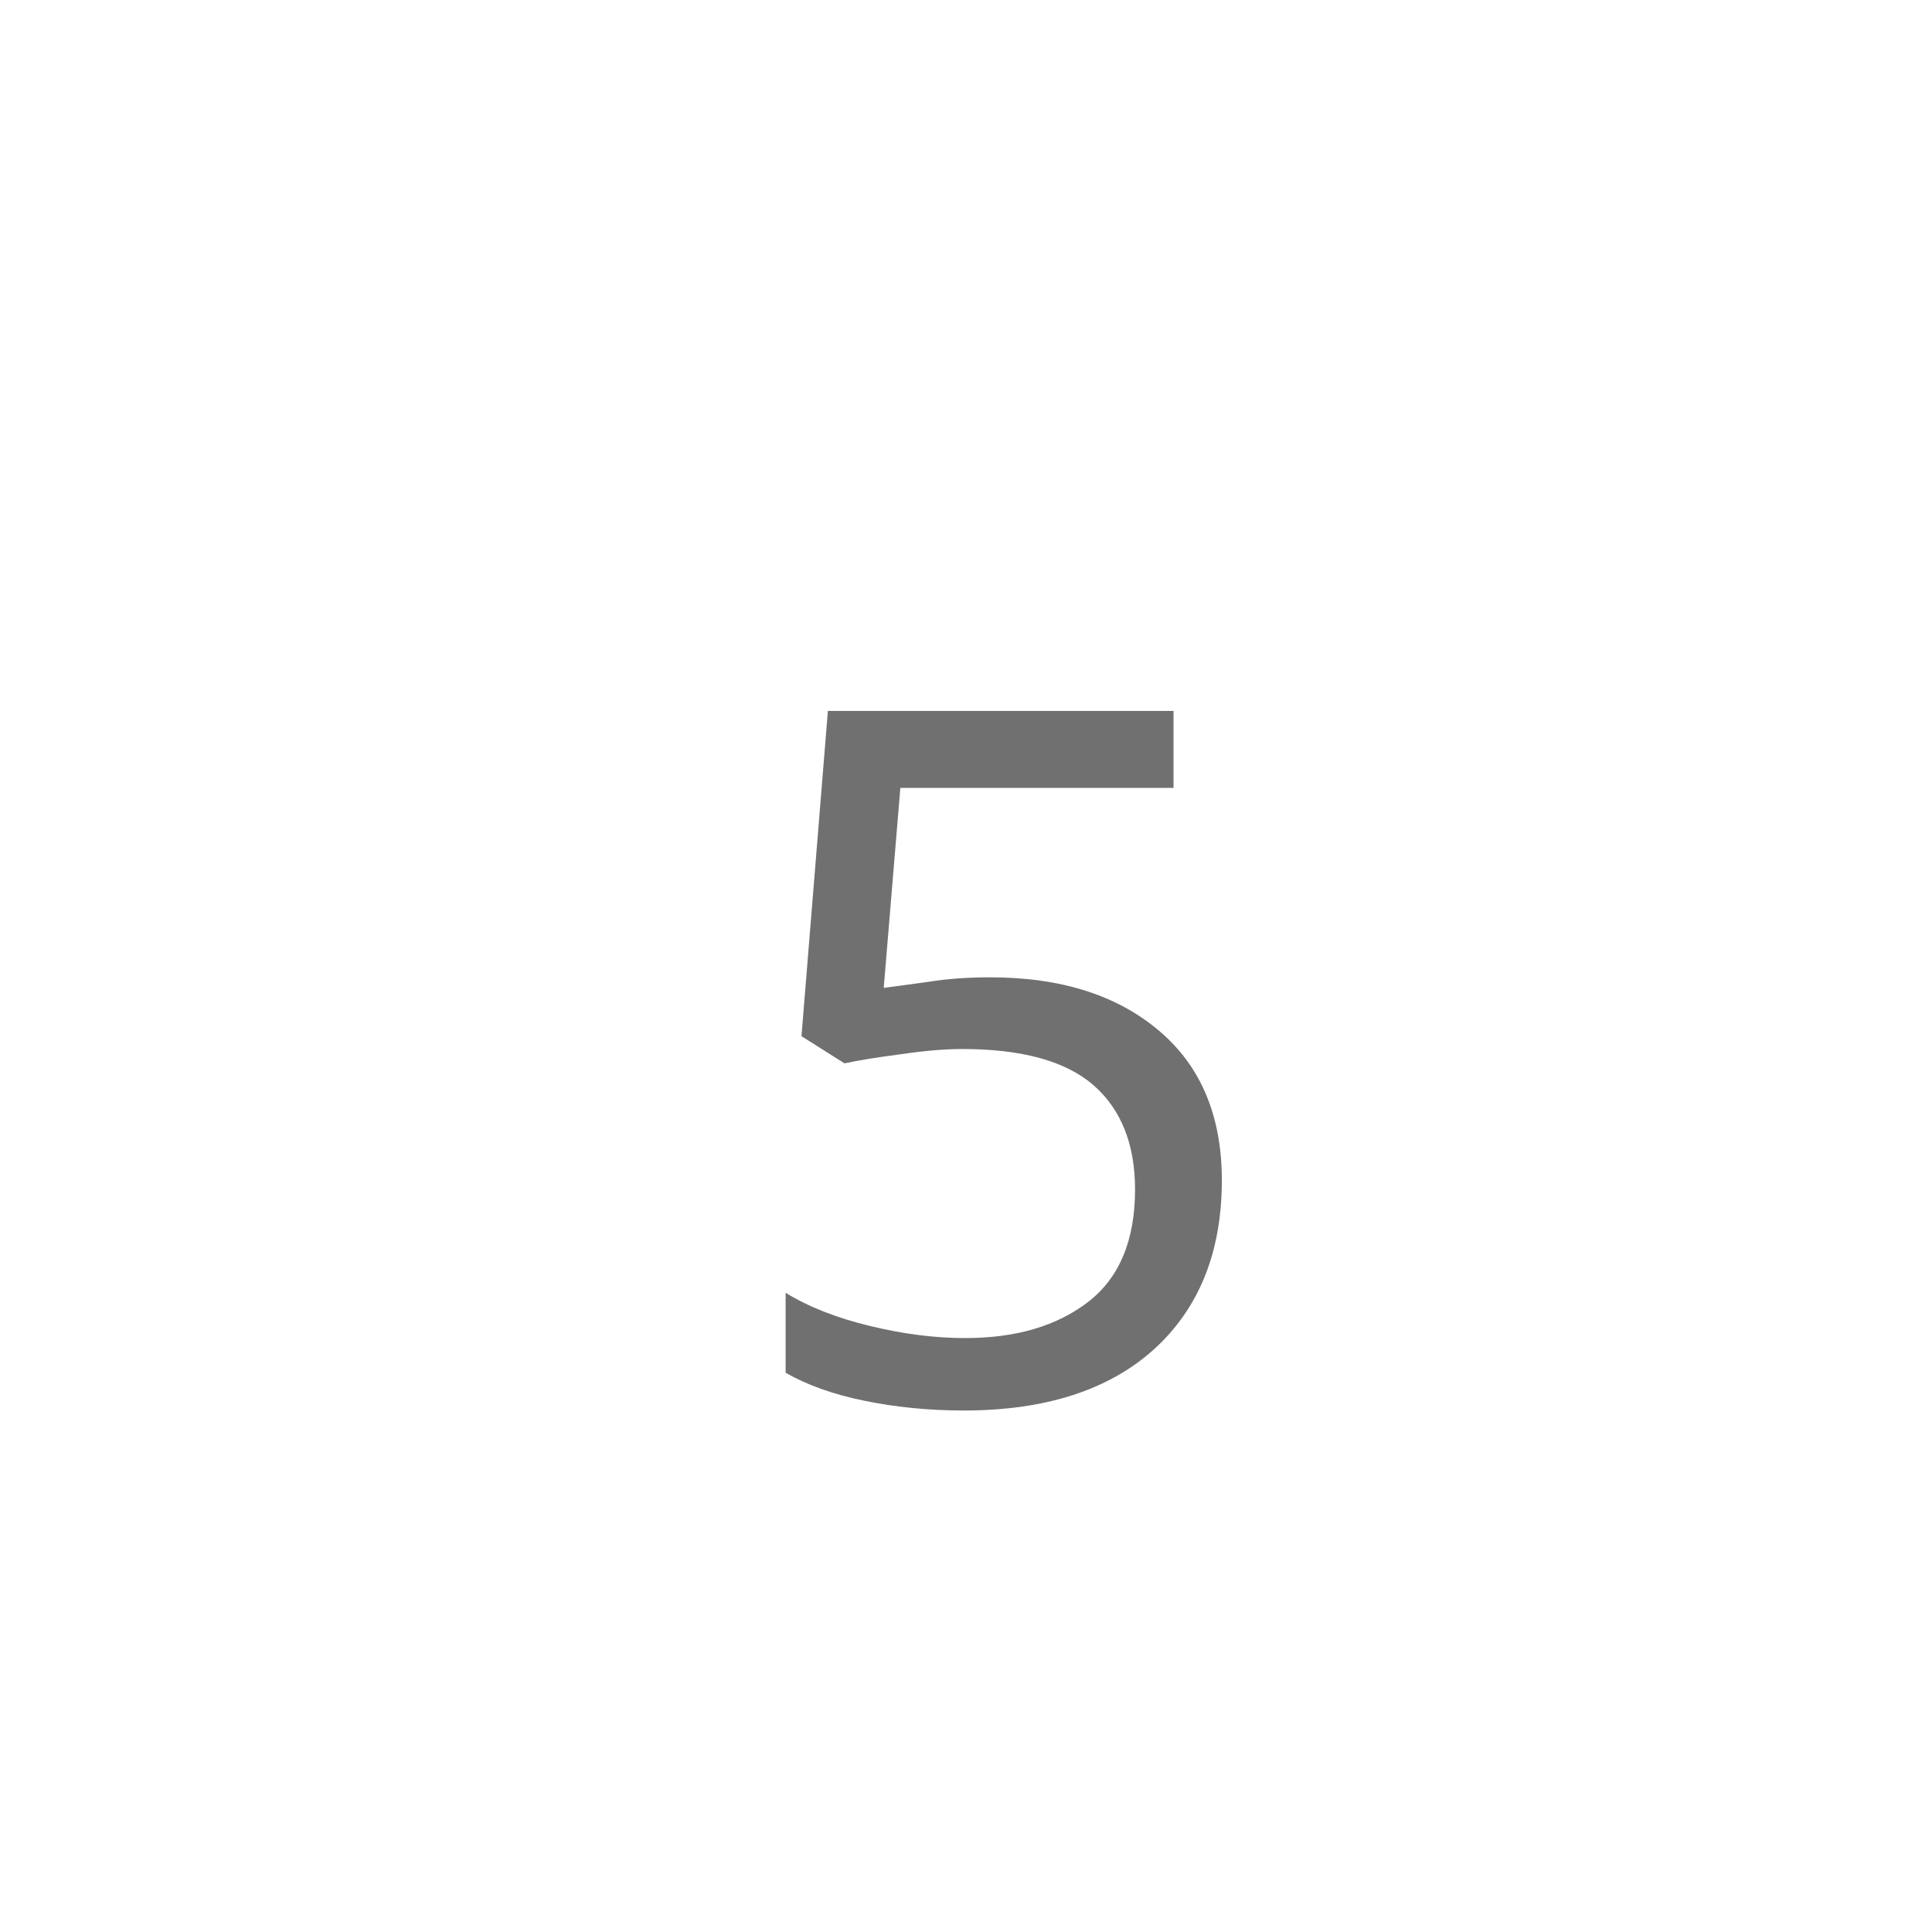
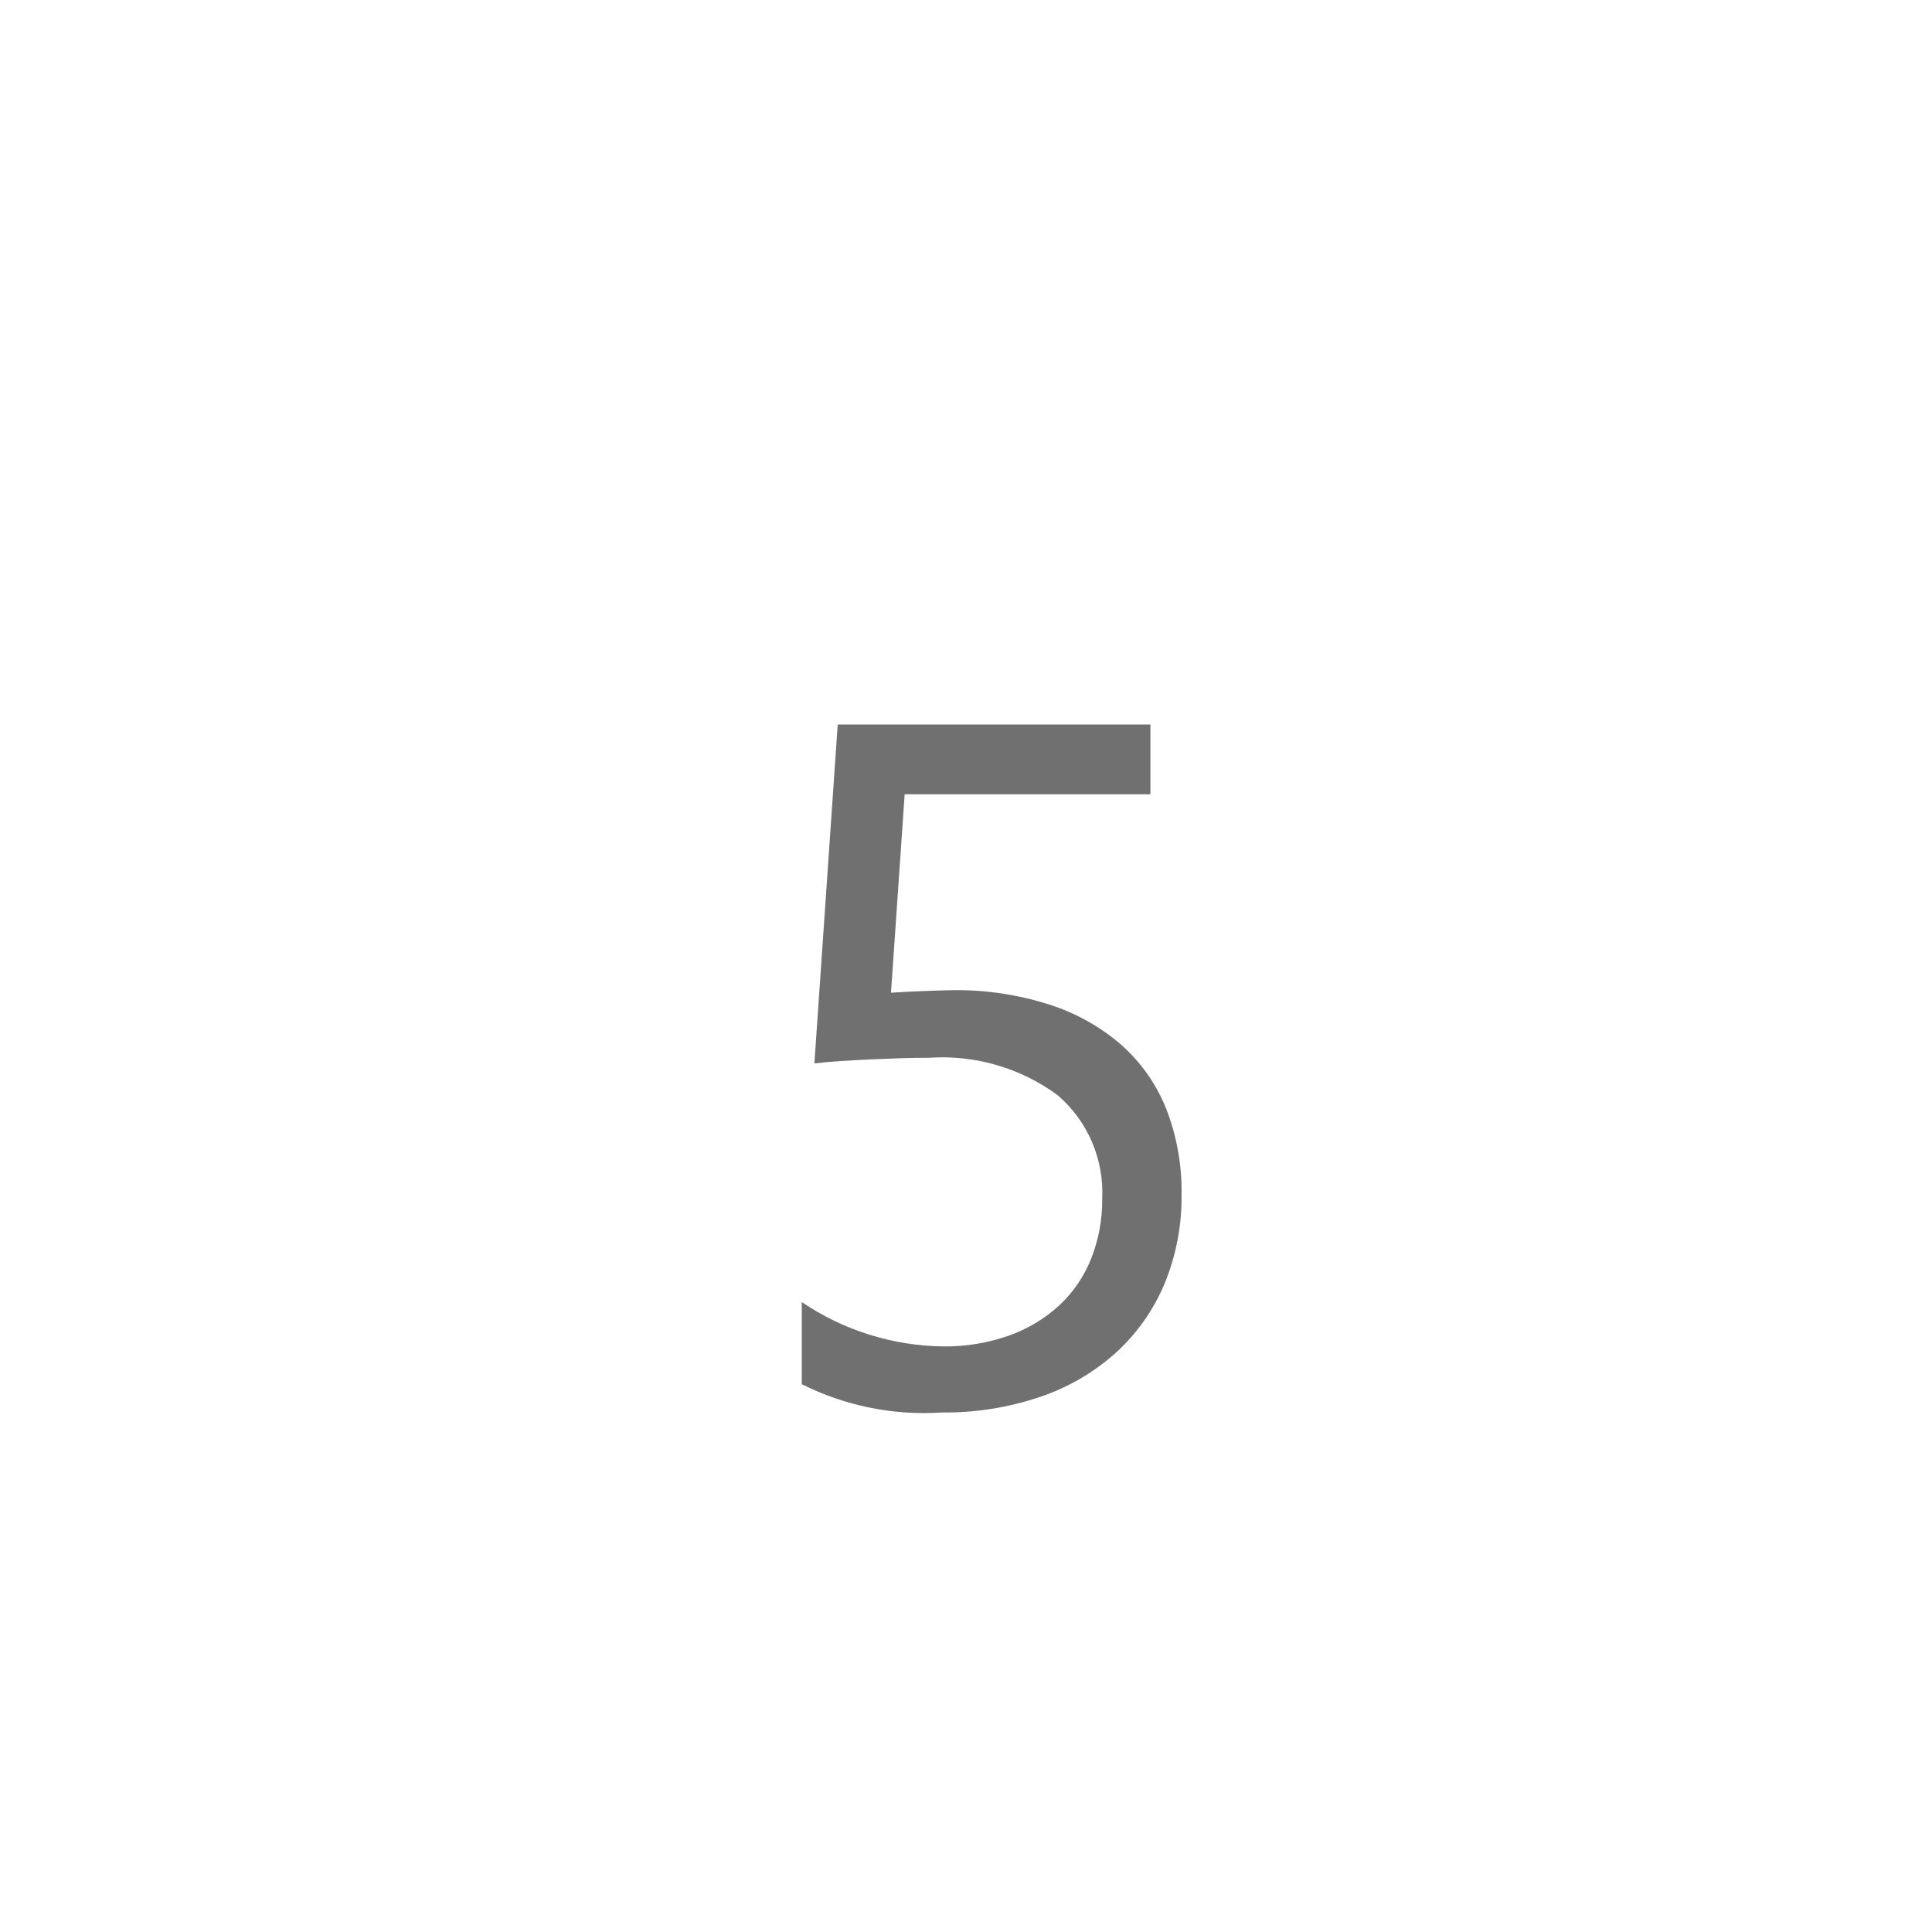
<svg xmlns="http://www.w3.org/2000/svg" width="40" height="40" viewBox="0 0 40 40">
  <g id="_5_plain" data-name="5_plain" transform="translate(-145 -559)">
-     <circle id="Ellipse_4" data-name="Ellipse 4" cx="20" cy="20" r="20" transform="translate(145 559)" fill="rgba(255,255,255,0)" />
-     <text id="_5" data-name="5" transform="translate(160 588)" fill="#707070" font-size="20" font-family="SegoeUI, Segoe UI">
-       <tspan x="0" y="0">5</tspan>
-     </text>
+     <path id="Path_22" data-name="Path 22" d="M9.463-4.277a4.713,4.713,0,0,1-.352,1.855A4.057,4.057,0,0,1,8.11-1a4.482,4.482,0,0,1-1.567.918A6.13,6.13,0,0,1,4.5.244,5.638,5.638,0,0,1,1.6-.342v-1.7a5.333,5.333,0,0,0,2.92.918,3.951,3.951,0,0,0,1.372-.225,3.049,3.049,0,0,0,1.04-.625,2.676,2.676,0,0,0,.659-.967,3.273,3.273,0,0,0,.229-1.24A2.657,2.657,0,0,0,6.9-6.323,4.026,4.026,0,0,0,4.238-7.1q-.283,0-.6.01t-.625.024q-.312.015-.61.034t-.542.049L2.344-14H8.818v1.445H3.73L3.447-8.447q.312-.02.664-.034T4.736-8.5A6.285,6.285,0,0,1,6.729-8.2a4.221,4.221,0,0,1,1.489.835A3.5,3.5,0,0,1,9.146-6.04,4.671,4.671,0,0,1,9.463-4.277Z" transform="translate(160 588)" fill="#707070" />
  </g>
</svg>
